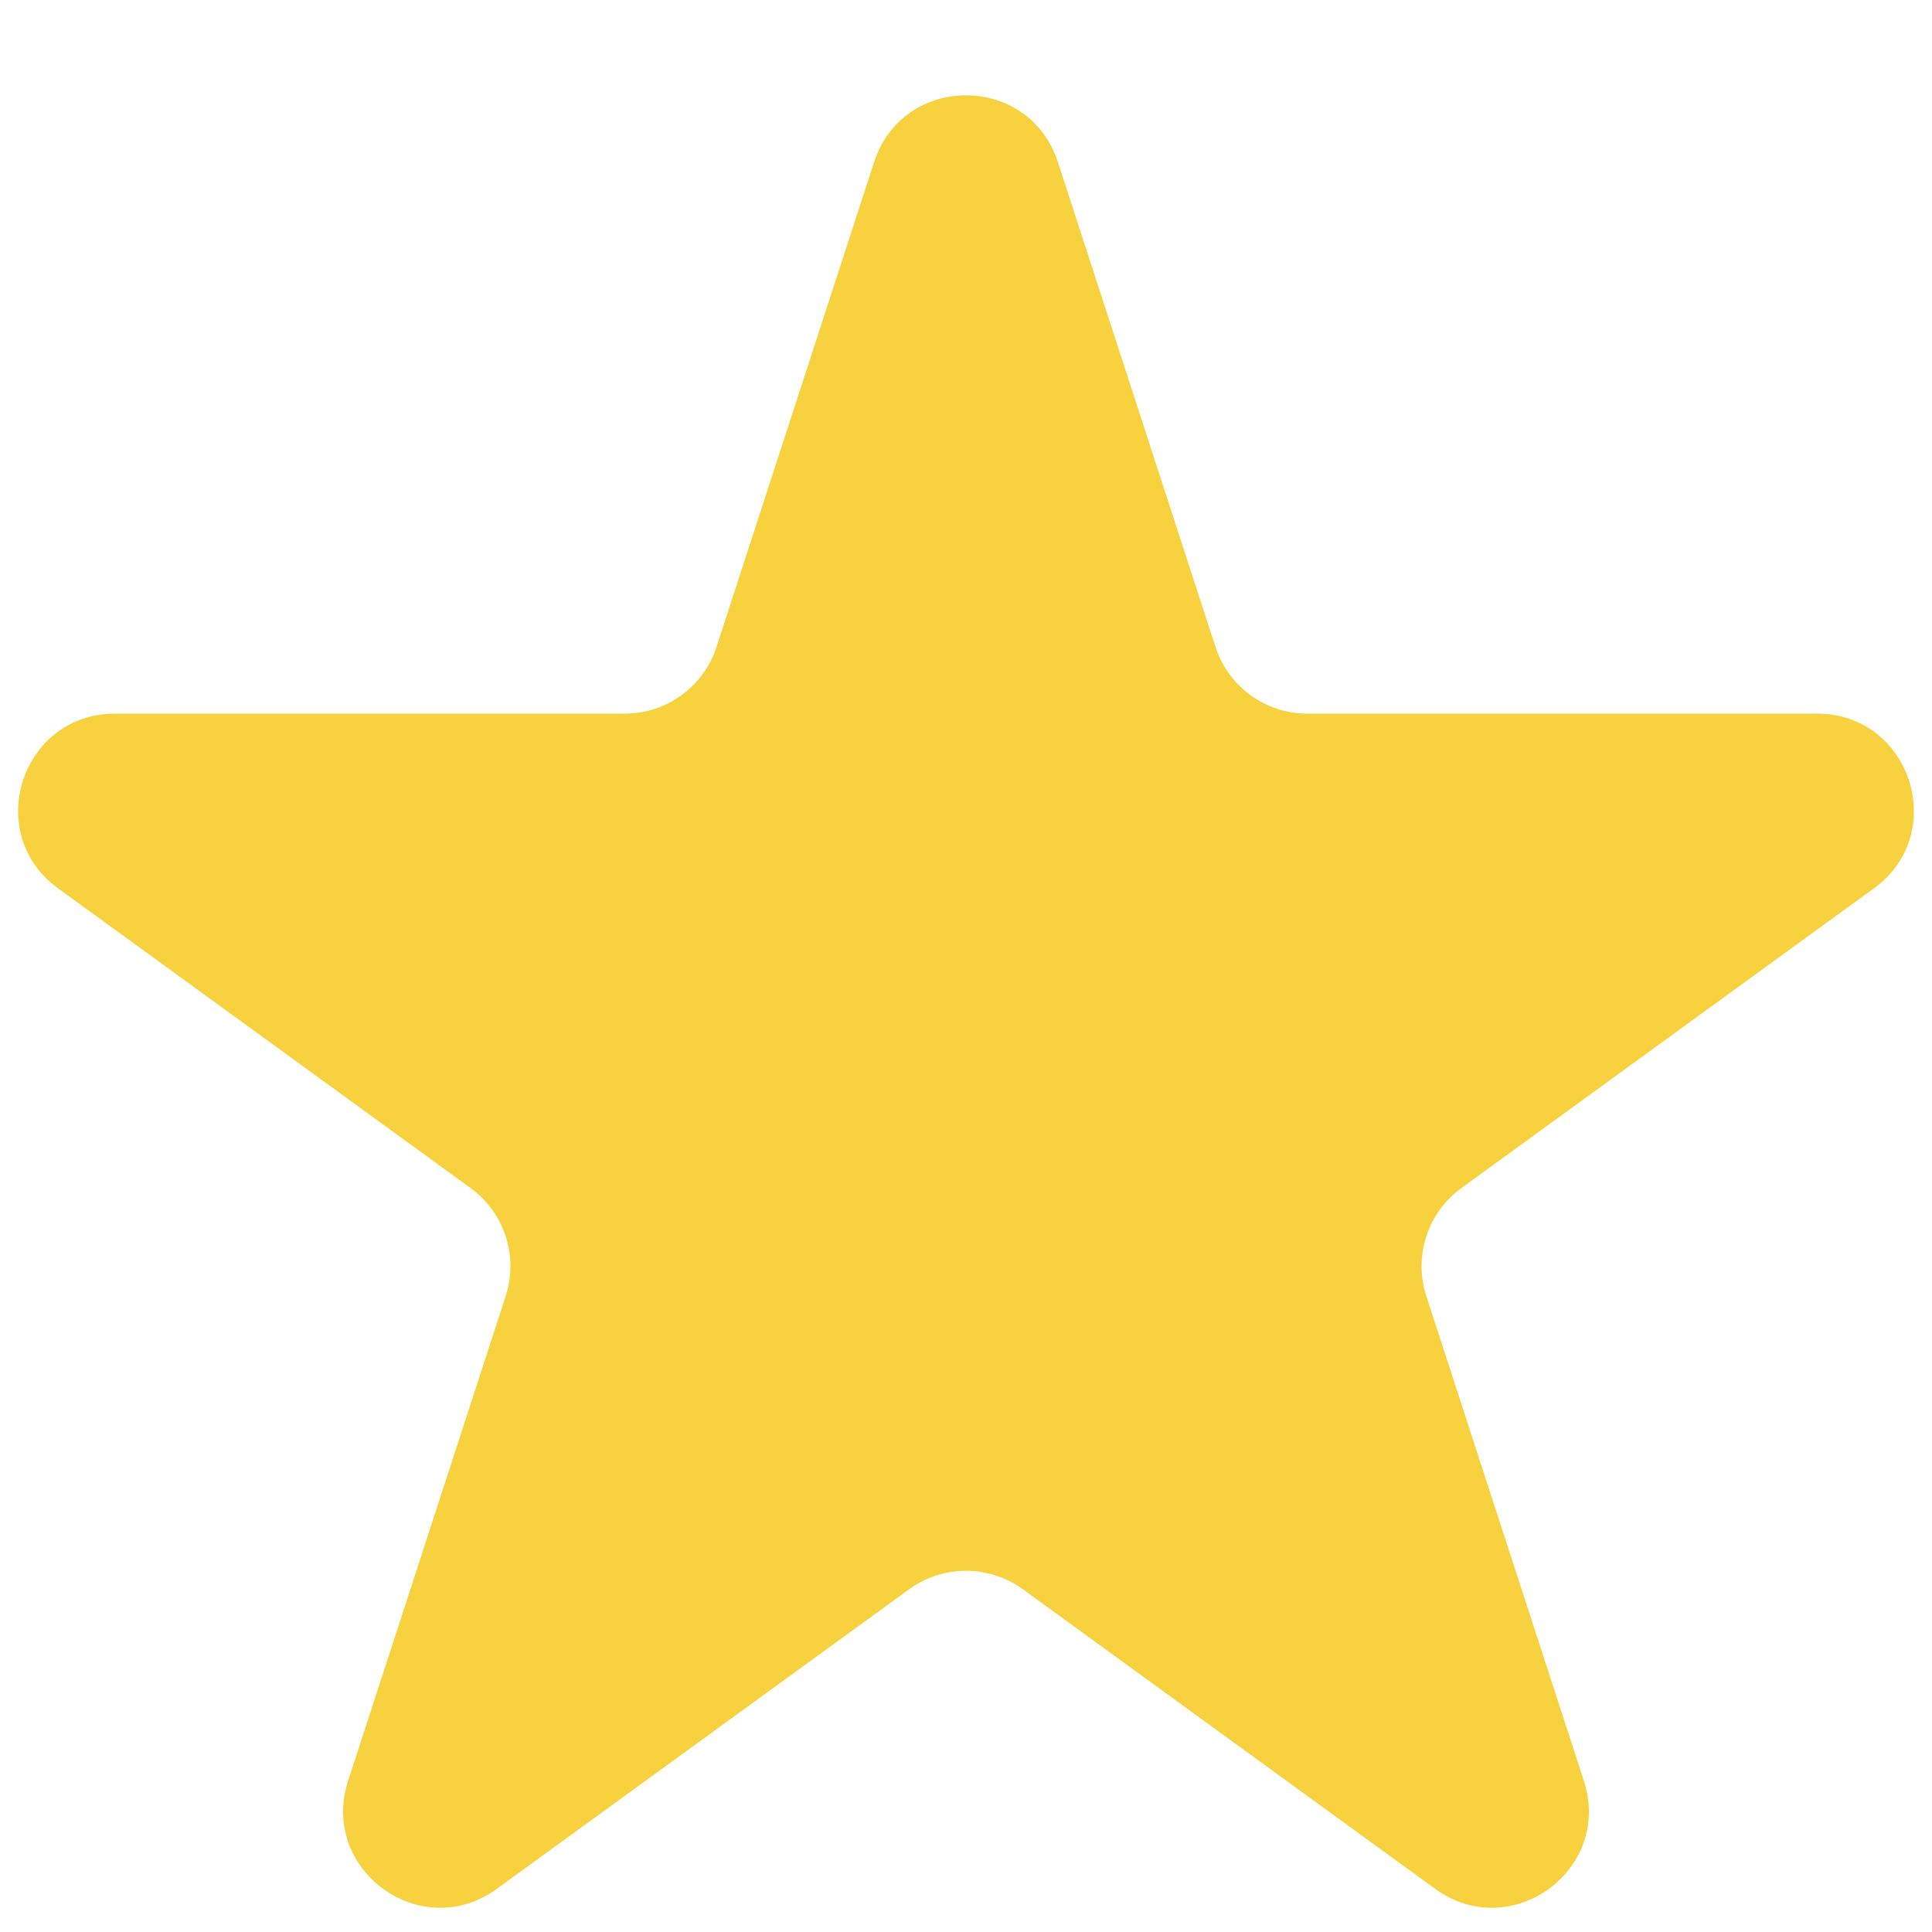
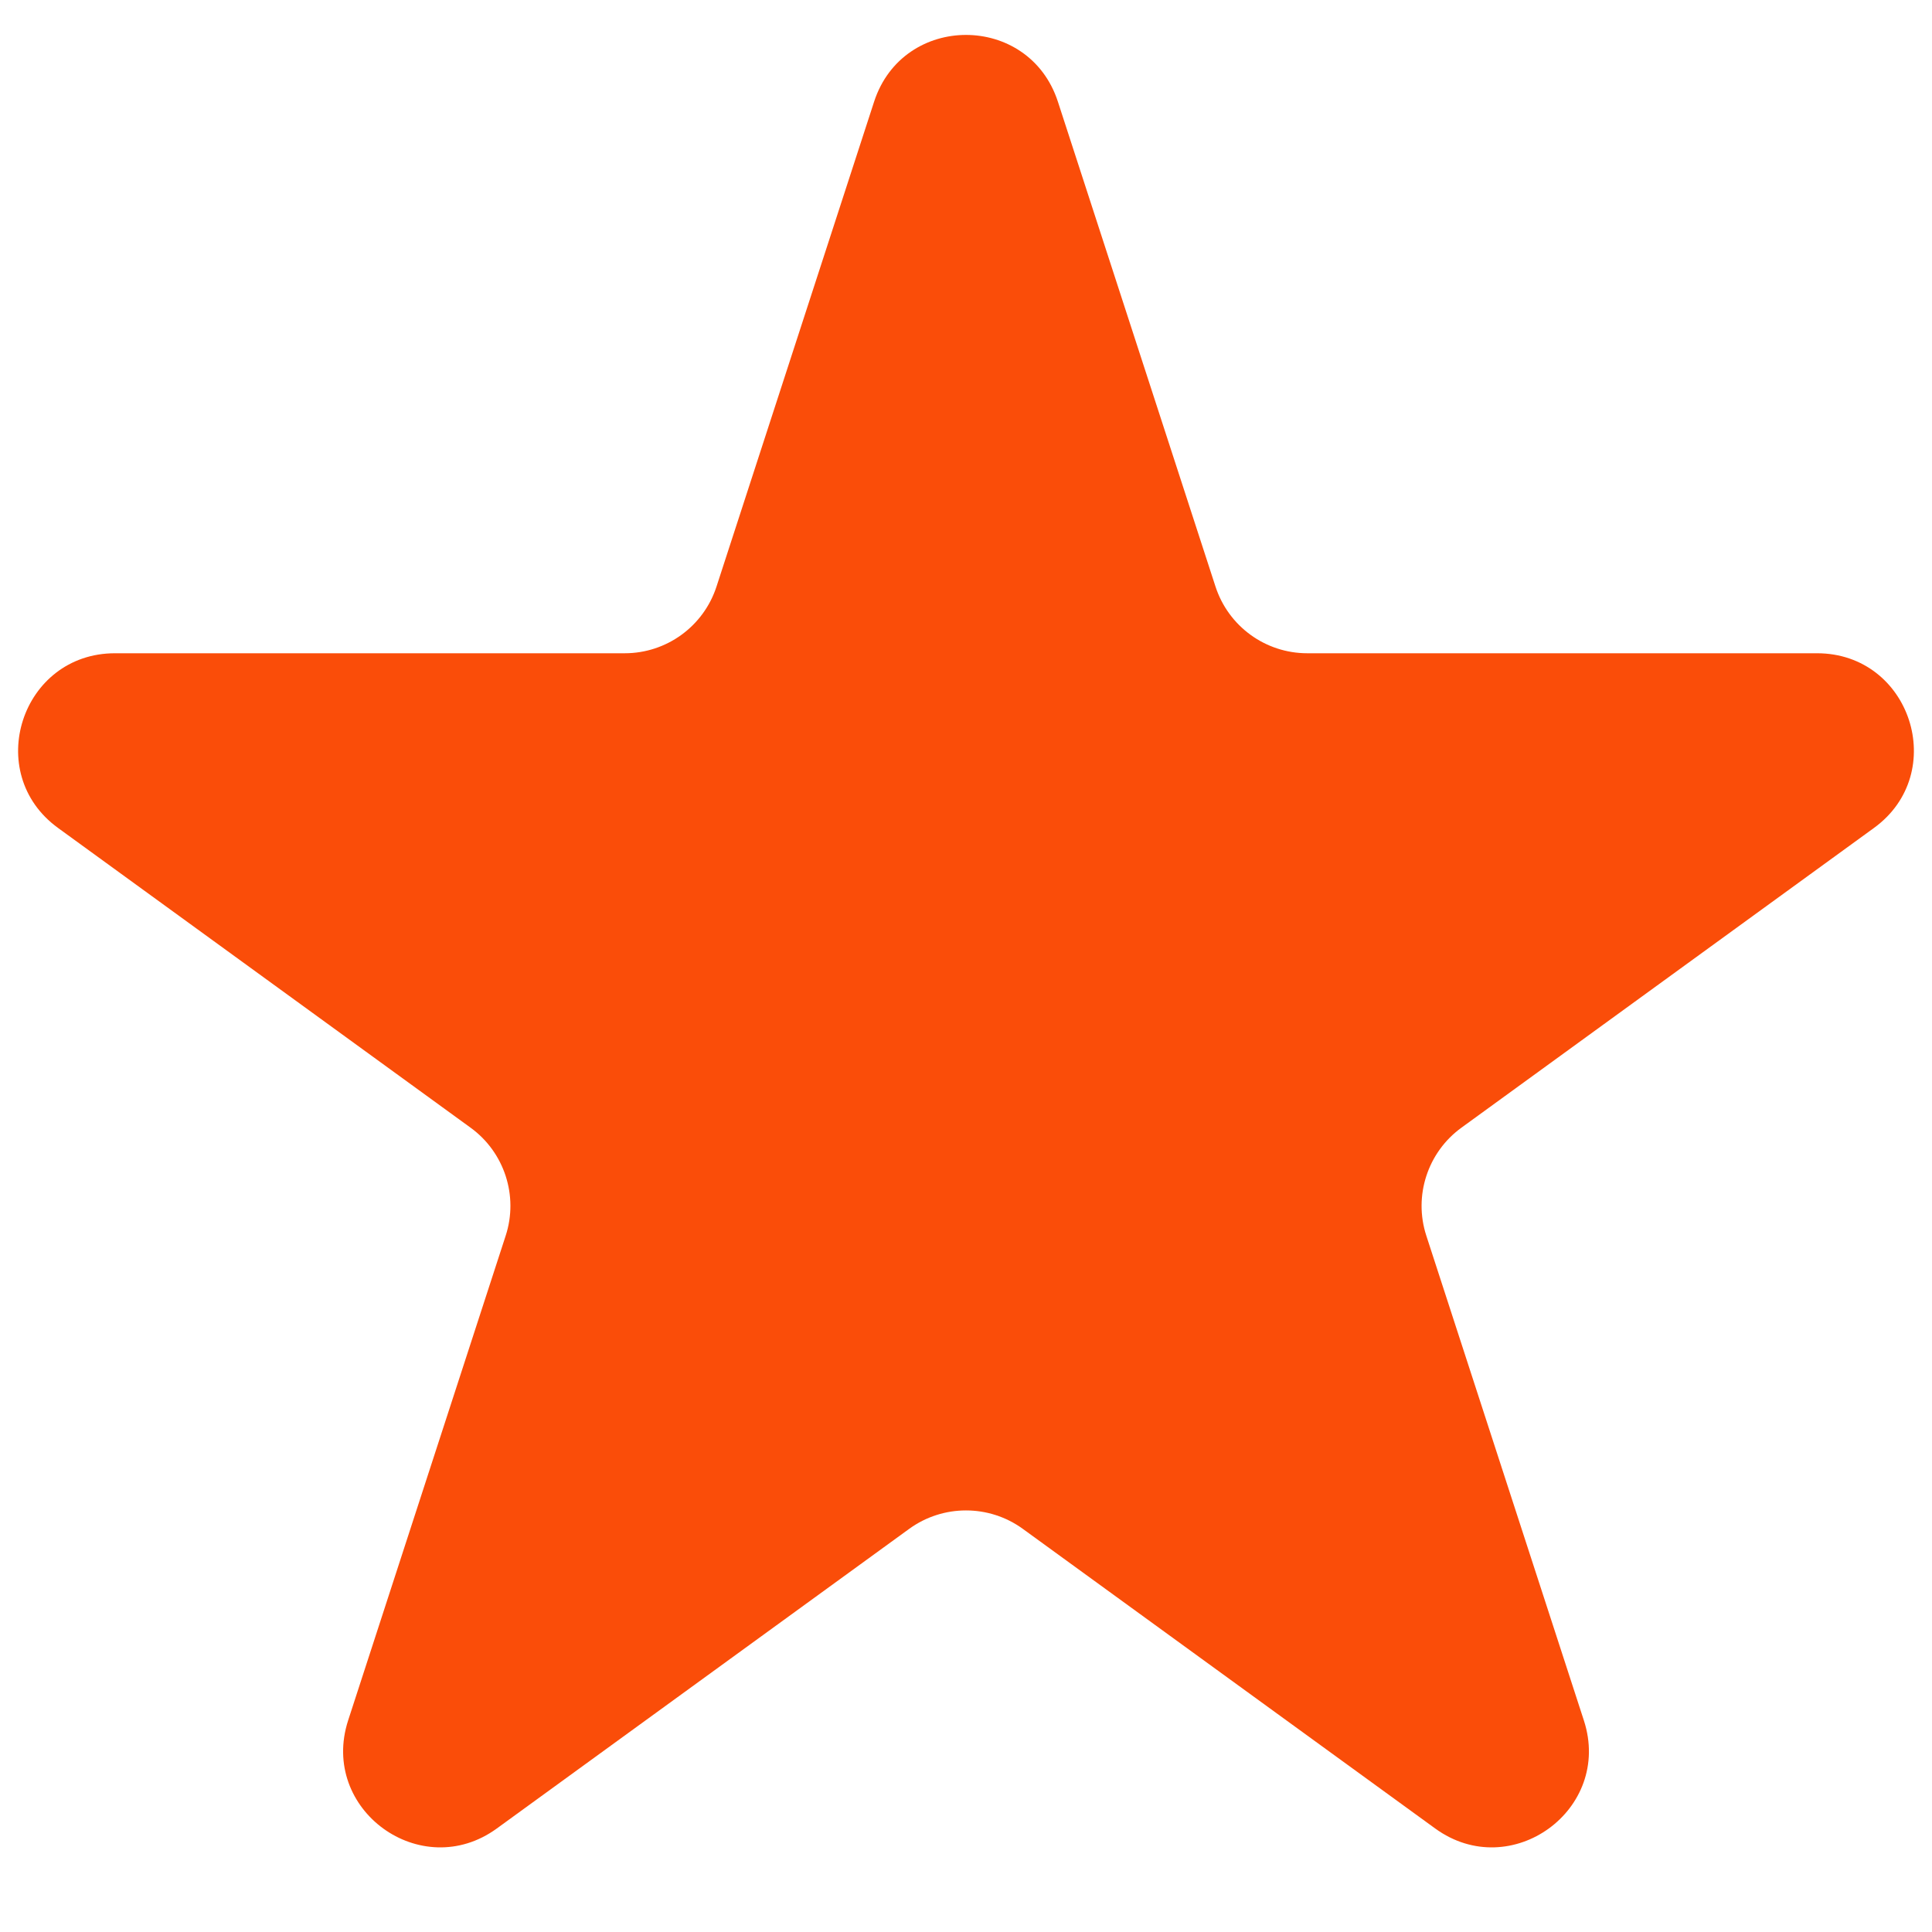
<svg xmlns="http://www.w3.org/2000/svg" width="16" height="16" viewBox="0 0 16 16" fill="none">
-   <path d="M7.239 1.342C7.479 0.605 8.521 0.605 8.761 1.342L10.066 5.357C10.173 5.687 10.48 5.91 10.826 5.91H15.048C15.823 5.91 16.146 6.902 15.519 7.357L12.103 9.839C11.823 10.042 11.705 10.403 11.812 10.733L13.117 14.748C13.357 15.486 12.513 16.099 11.886 15.643L8.47 13.161C8.19 12.958 7.81 12.958 7.53 13.161L4.114 15.643C3.487 16.099 2.644 15.486 2.883 14.748L4.188 10.733C4.295 10.403 4.177 10.042 3.897 9.839L0.481 7.357C-0.146 6.902 0.177 5.91 0.952 5.91H5.174C5.52 5.91 5.827 5.687 5.934 5.357L7.239 1.342Z" fill="#F7D23E" />
+   <path d="M7.239 0.842C7.479 0.105 8.521 0.105 8.761 0.842L10.066 4.857C10.173 5.187 10.48 5.41 10.826 5.41H15.048C15.823 5.41 16.146 6.402 15.519 6.857L12.103 9.339C11.823 9.542 11.705 9.904 11.812 10.233L13.117 14.248C13.357 14.986 12.513 15.598 11.886 15.143L8.47 12.661C8.19 12.458 7.81 12.458 7.53 12.661L4.114 15.143C3.487 15.598 2.644 14.986 2.883 14.248L4.188 10.233C4.295 9.904 4.177 9.542 3.897 9.339L0.481 6.857C-0.146 6.402 0.177 5.41 0.952 5.41H5.174C5.52 5.41 5.827 5.187 5.934 4.857L7.239 0.842Z" fill="#FA4D09" />
</svg>
